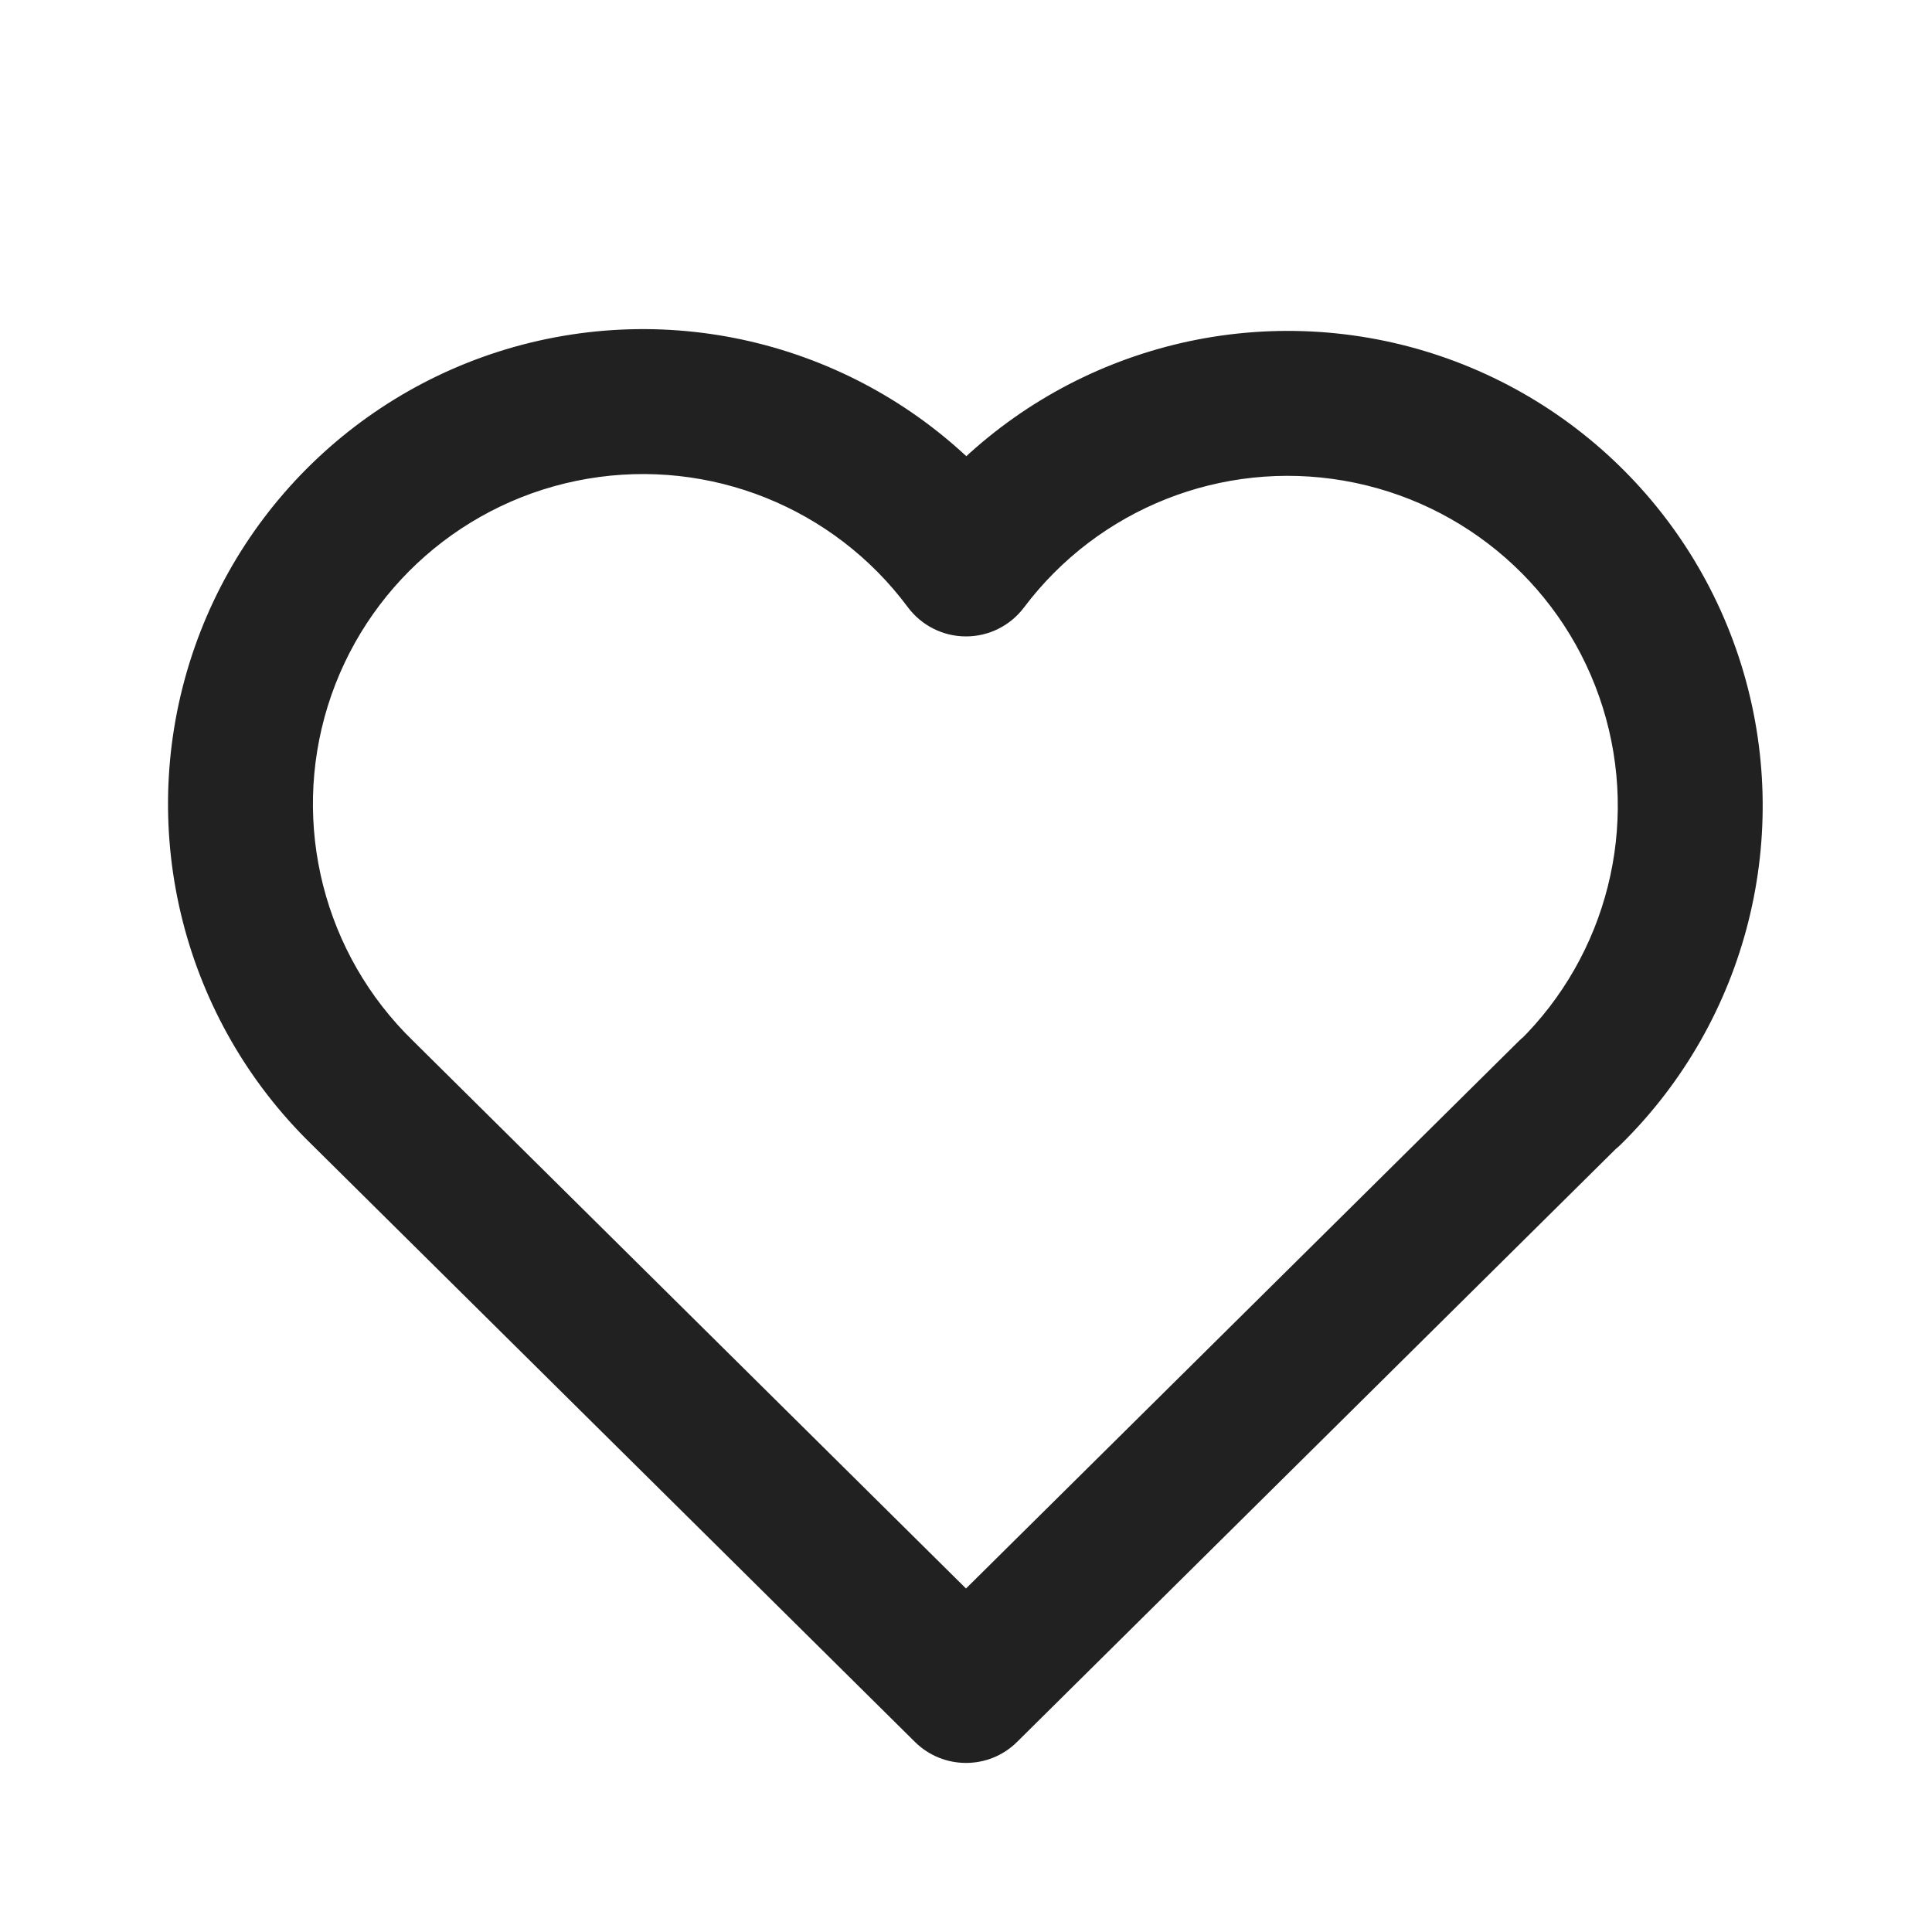
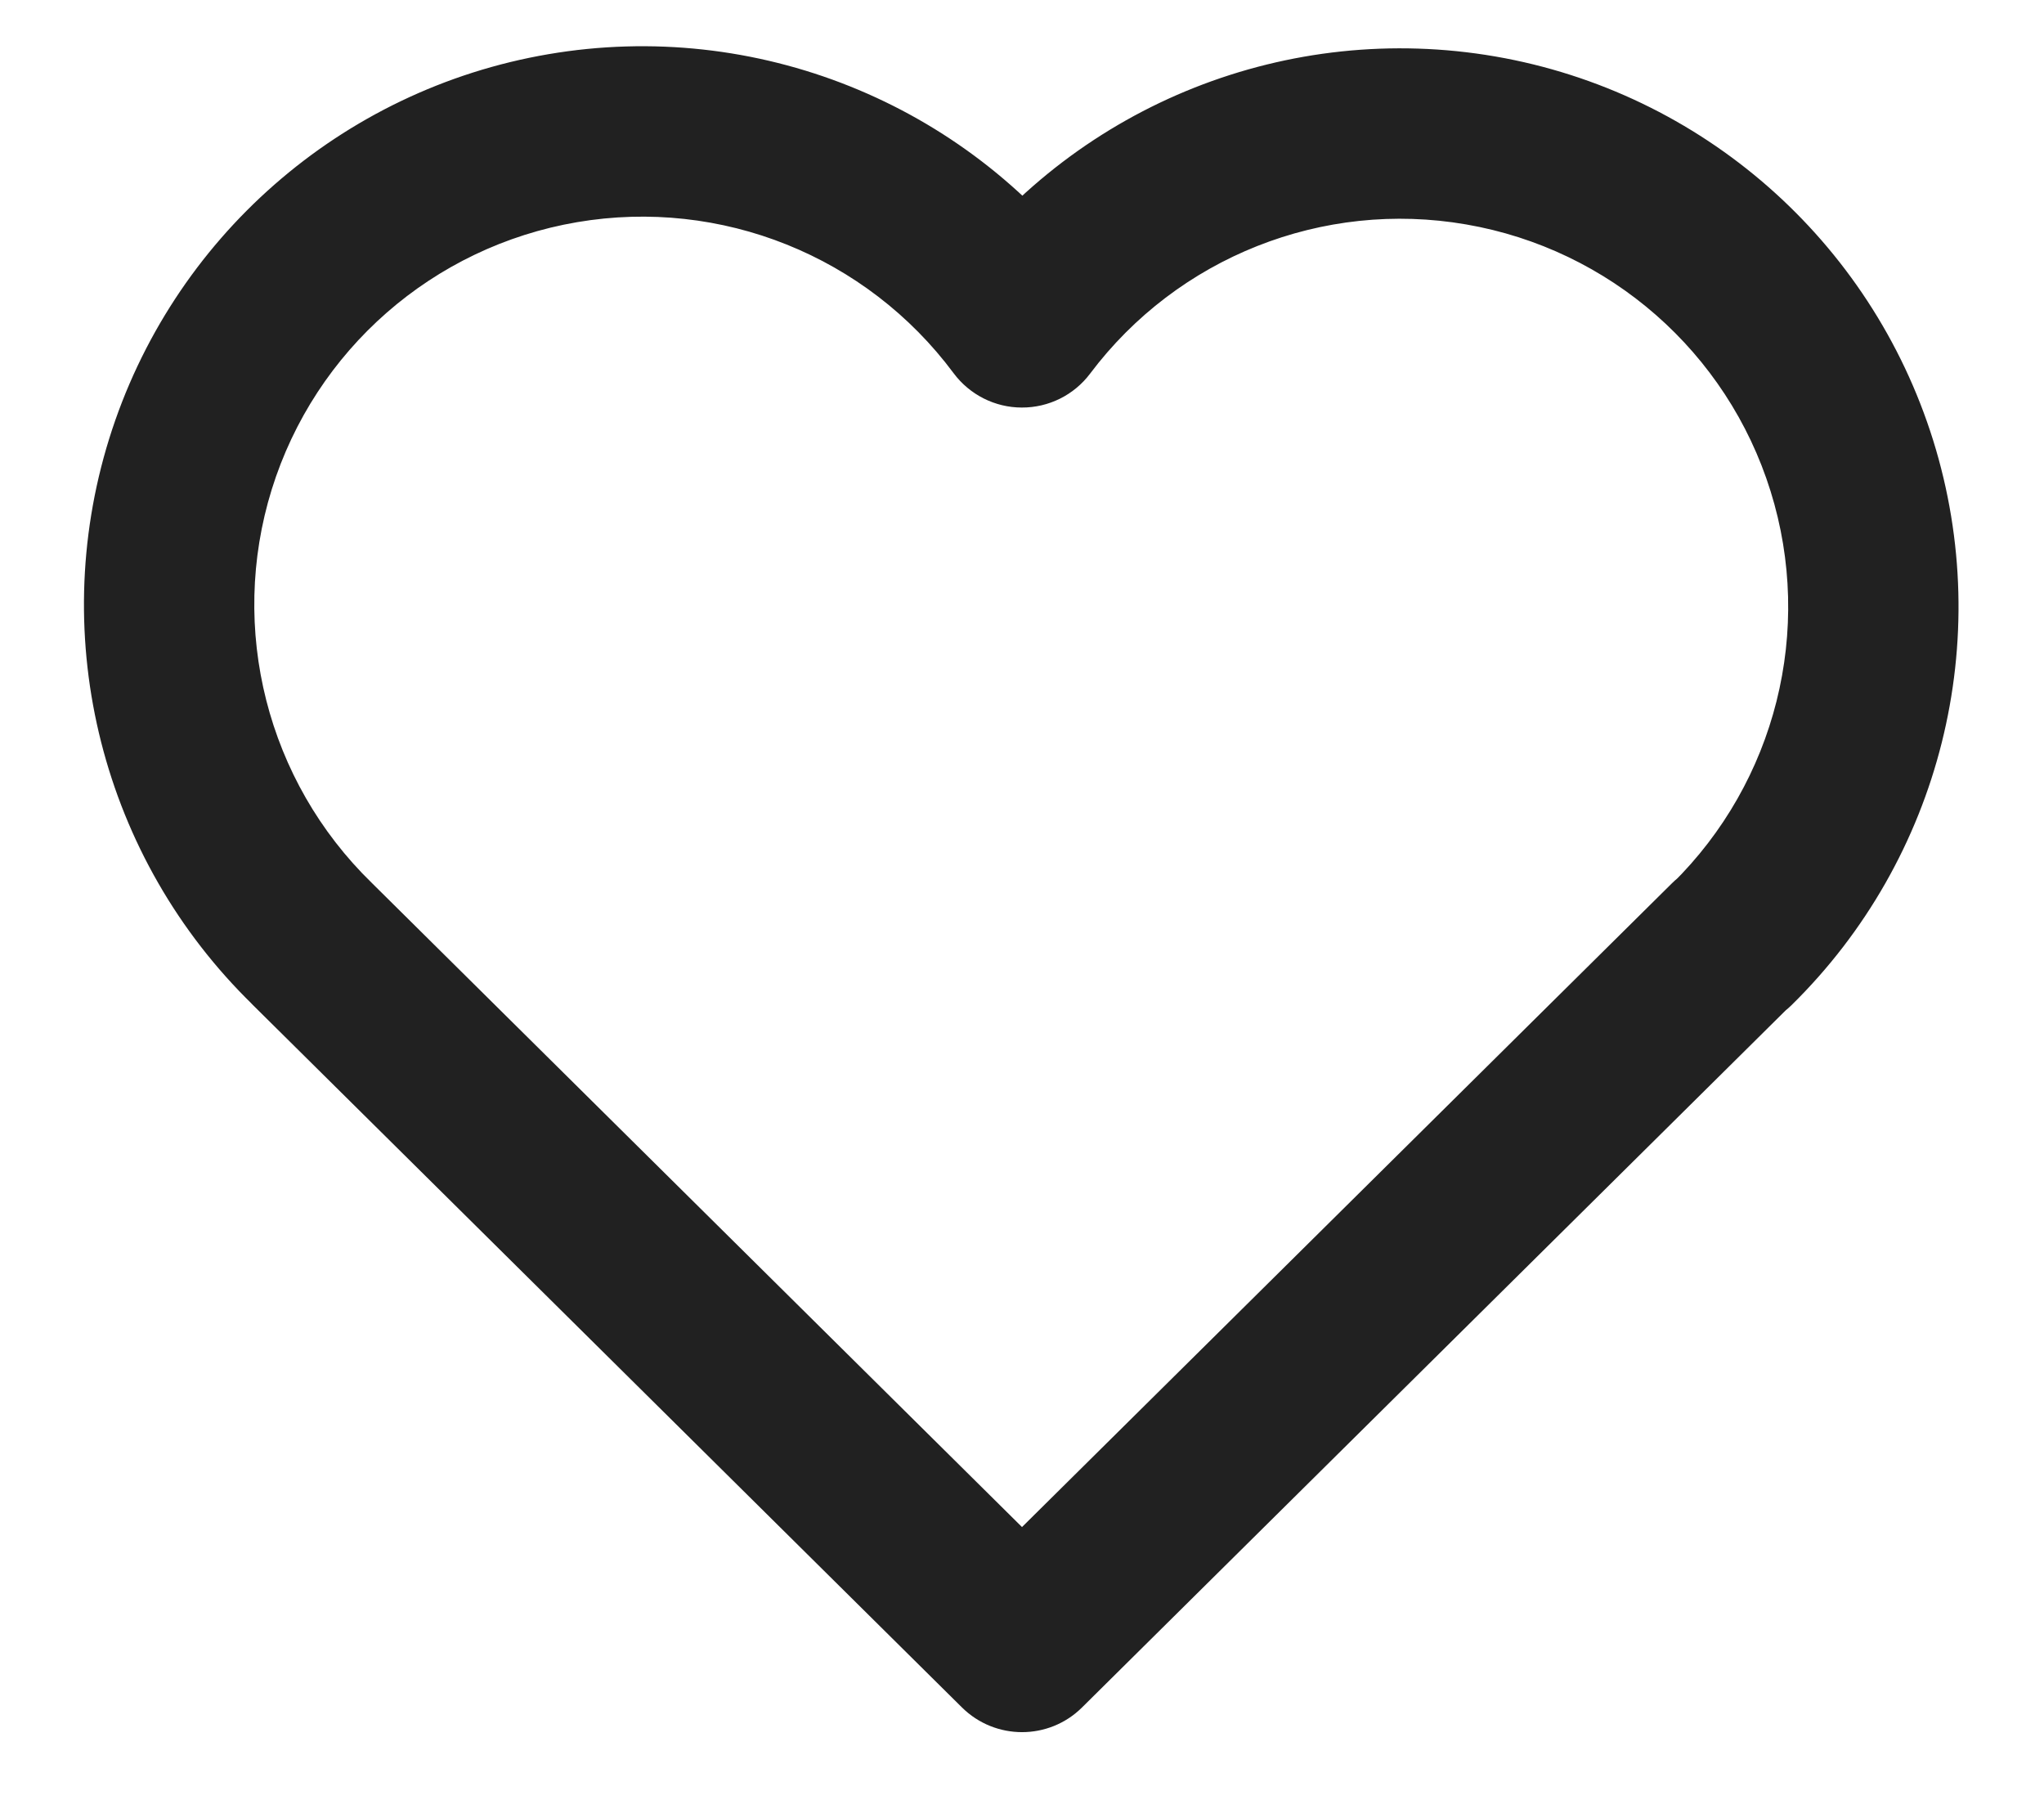
- <svg xmlns="http://www.w3.org/2000/svg" width="20" height="20" viewBox="0 0 20 20" fill="none">
-   <path d="M16.778 11.843C17.072 11.551 17.075 11.076 16.783 10.782C16.492 10.488 16.017 10.486 15.723 10.777L16.778 11.843ZM10 17.5L9.472 18.033C9.765 18.322 10.236 18.322 10.528 18.033L10 17.5ZM4.278 10.777C3.984 10.486 3.509 10.488 3.217 10.782C2.926 11.076 2.928 11.551 3.222 11.843L4.278 10.777ZM3.227 11.848C3.524 12.136 3.999 12.13 4.288 11.833C4.577 11.536 4.57 11.061 4.273 10.772L3.227 11.848ZM10 5.838L9.398 6.286C9.539 6.475 9.762 6.588 9.998 6.588C10.235 6.589 10.457 6.478 10.6 6.289L10 5.838ZM15.725 10.78C15.429 11.07 15.425 11.545 15.715 11.841C16.005 12.136 16.48 12.14 16.776 11.85L15.725 10.78ZM15.723 10.777L9.472 16.967L10.528 18.033L16.778 11.843L15.723 10.777ZM10.528 16.967L4.278 10.777L3.222 11.843L9.472 18.033L10.528 16.967ZM4.273 10.772C3.352 9.876 3.012 8.537 3.393 7.309L1.961 6.864C1.412 8.631 1.901 10.557 3.227 11.848L4.273 10.772ZM3.393 7.309C3.775 6.081 4.814 5.172 6.082 4.956L5.83 3.477C4.006 3.788 2.511 5.097 1.961 6.864L3.393 7.309ZM6.082 4.956C7.35 4.74 8.631 5.254 9.398 6.286L10.602 5.391C9.498 3.906 7.654 3.166 5.83 3.477L6.082 4.956ZM10.6 6.289C11.37 5.265 12.649 4.757 13.912 4.976L14.167 3.497C12.35 3.184 10.509 3.913 9.401 5.388L10.6 6.289ZM13.912 4.976C15.175 5.194 16.21 6.1 16.592 7.324L18.024 6.877C17.474 5.116 15.985 3.811 14.167 3.497L13.912 4.976ZM16.592 7.324C16.974 8.547 16.639 9.882 15.725 10.78L16.776 11.85C18.092 10.557 18.573 8.637 18.024 6.877L16.592 7.324Z" fill="#212121" />
+ <svg xmlns="http://www.w3.org/2000/svg" width="18" height="16" viewBox="0 0 18 16" fill="none">
+   <path d="M15.778 8.843C16.072 8.551 16.075 8.076 15.783 7.782C15.492 7.488 15.017 7.486 14.723 7.777L15.778 8.843ZM9 14.5L8.472 15.033C8.765 15.322 9.236 15.322 9.528 15.033L9 14.5ZM3.278 7.777C2.984 7.486 2.509 7.488 2.217 7.782C1.926 8.076 1.928 8.551 2.222 8.843L3.278 7.777ZM2.227 8.847C2.524 9.136 2.999 9.13 3.288 8.833C3.577 8.536 3.57 8.061 3.273 7.772L2.227 8.847ZM9 2.838L8.398 3.286C8.539 3.475 8.762 3.588 8.998 3.588C9.235 3.589 9.458 3.478 9.6 3.289L9 2.838ZM14.725 7.78C14.429 8.07 14.425 8.545 14.715 8.841C15.005 9.136 15.48 9.14 15.776 8.85L14.725 7.78ZM14.723 7.777L8.472 13.967L9.528 15.033L15.778 8.843L14.723 7.777ZM9.528 13.967L3.278 7.777L2.222 8.843L8.472 15.033L9.528 13.967ZM3.273 7.772C2.352 6.876 2.012 5.537 2.393 4.309L0.961 3.864C0.412 5.631 0.901 7.557 2.227 8.847L3.273 7.772ZM2.393 4.309C2.775 3.081 3.814 2.172 5.082 1.956L4.83 0.477C3.006 0.788 1.511 2.097 0.961 3.864L2.393 4.309ZM5.082 1.956C6.35 1.74 7.631 2.254 8.398 3.286L9.602 2.391C8.498 0.906 6.654 0.166 4.83 0.477L5.082 1.956ZM9.6 3.289C10.37 2.265 11.649 1.757 12.912 1.976L13.167 0.497C11.35 0.184 9.509 0.913 8.401 2.388L9.6 3.289ZM12.912 1.976C14.175 2.194 15.21 3.1 15.592 4.324L17.024 3.877C16.474 2.116 14.985 0.811 13.167 0.497L12.912 1.976ZM15.592 4.324C15.974 5.547 15.639 6.882 14.725 7.78L15.776 8.85C17.092 7.558 17.573 5.637 17.024 3.877L15.592 4.324Z" fill="#212121" />
</svg>
